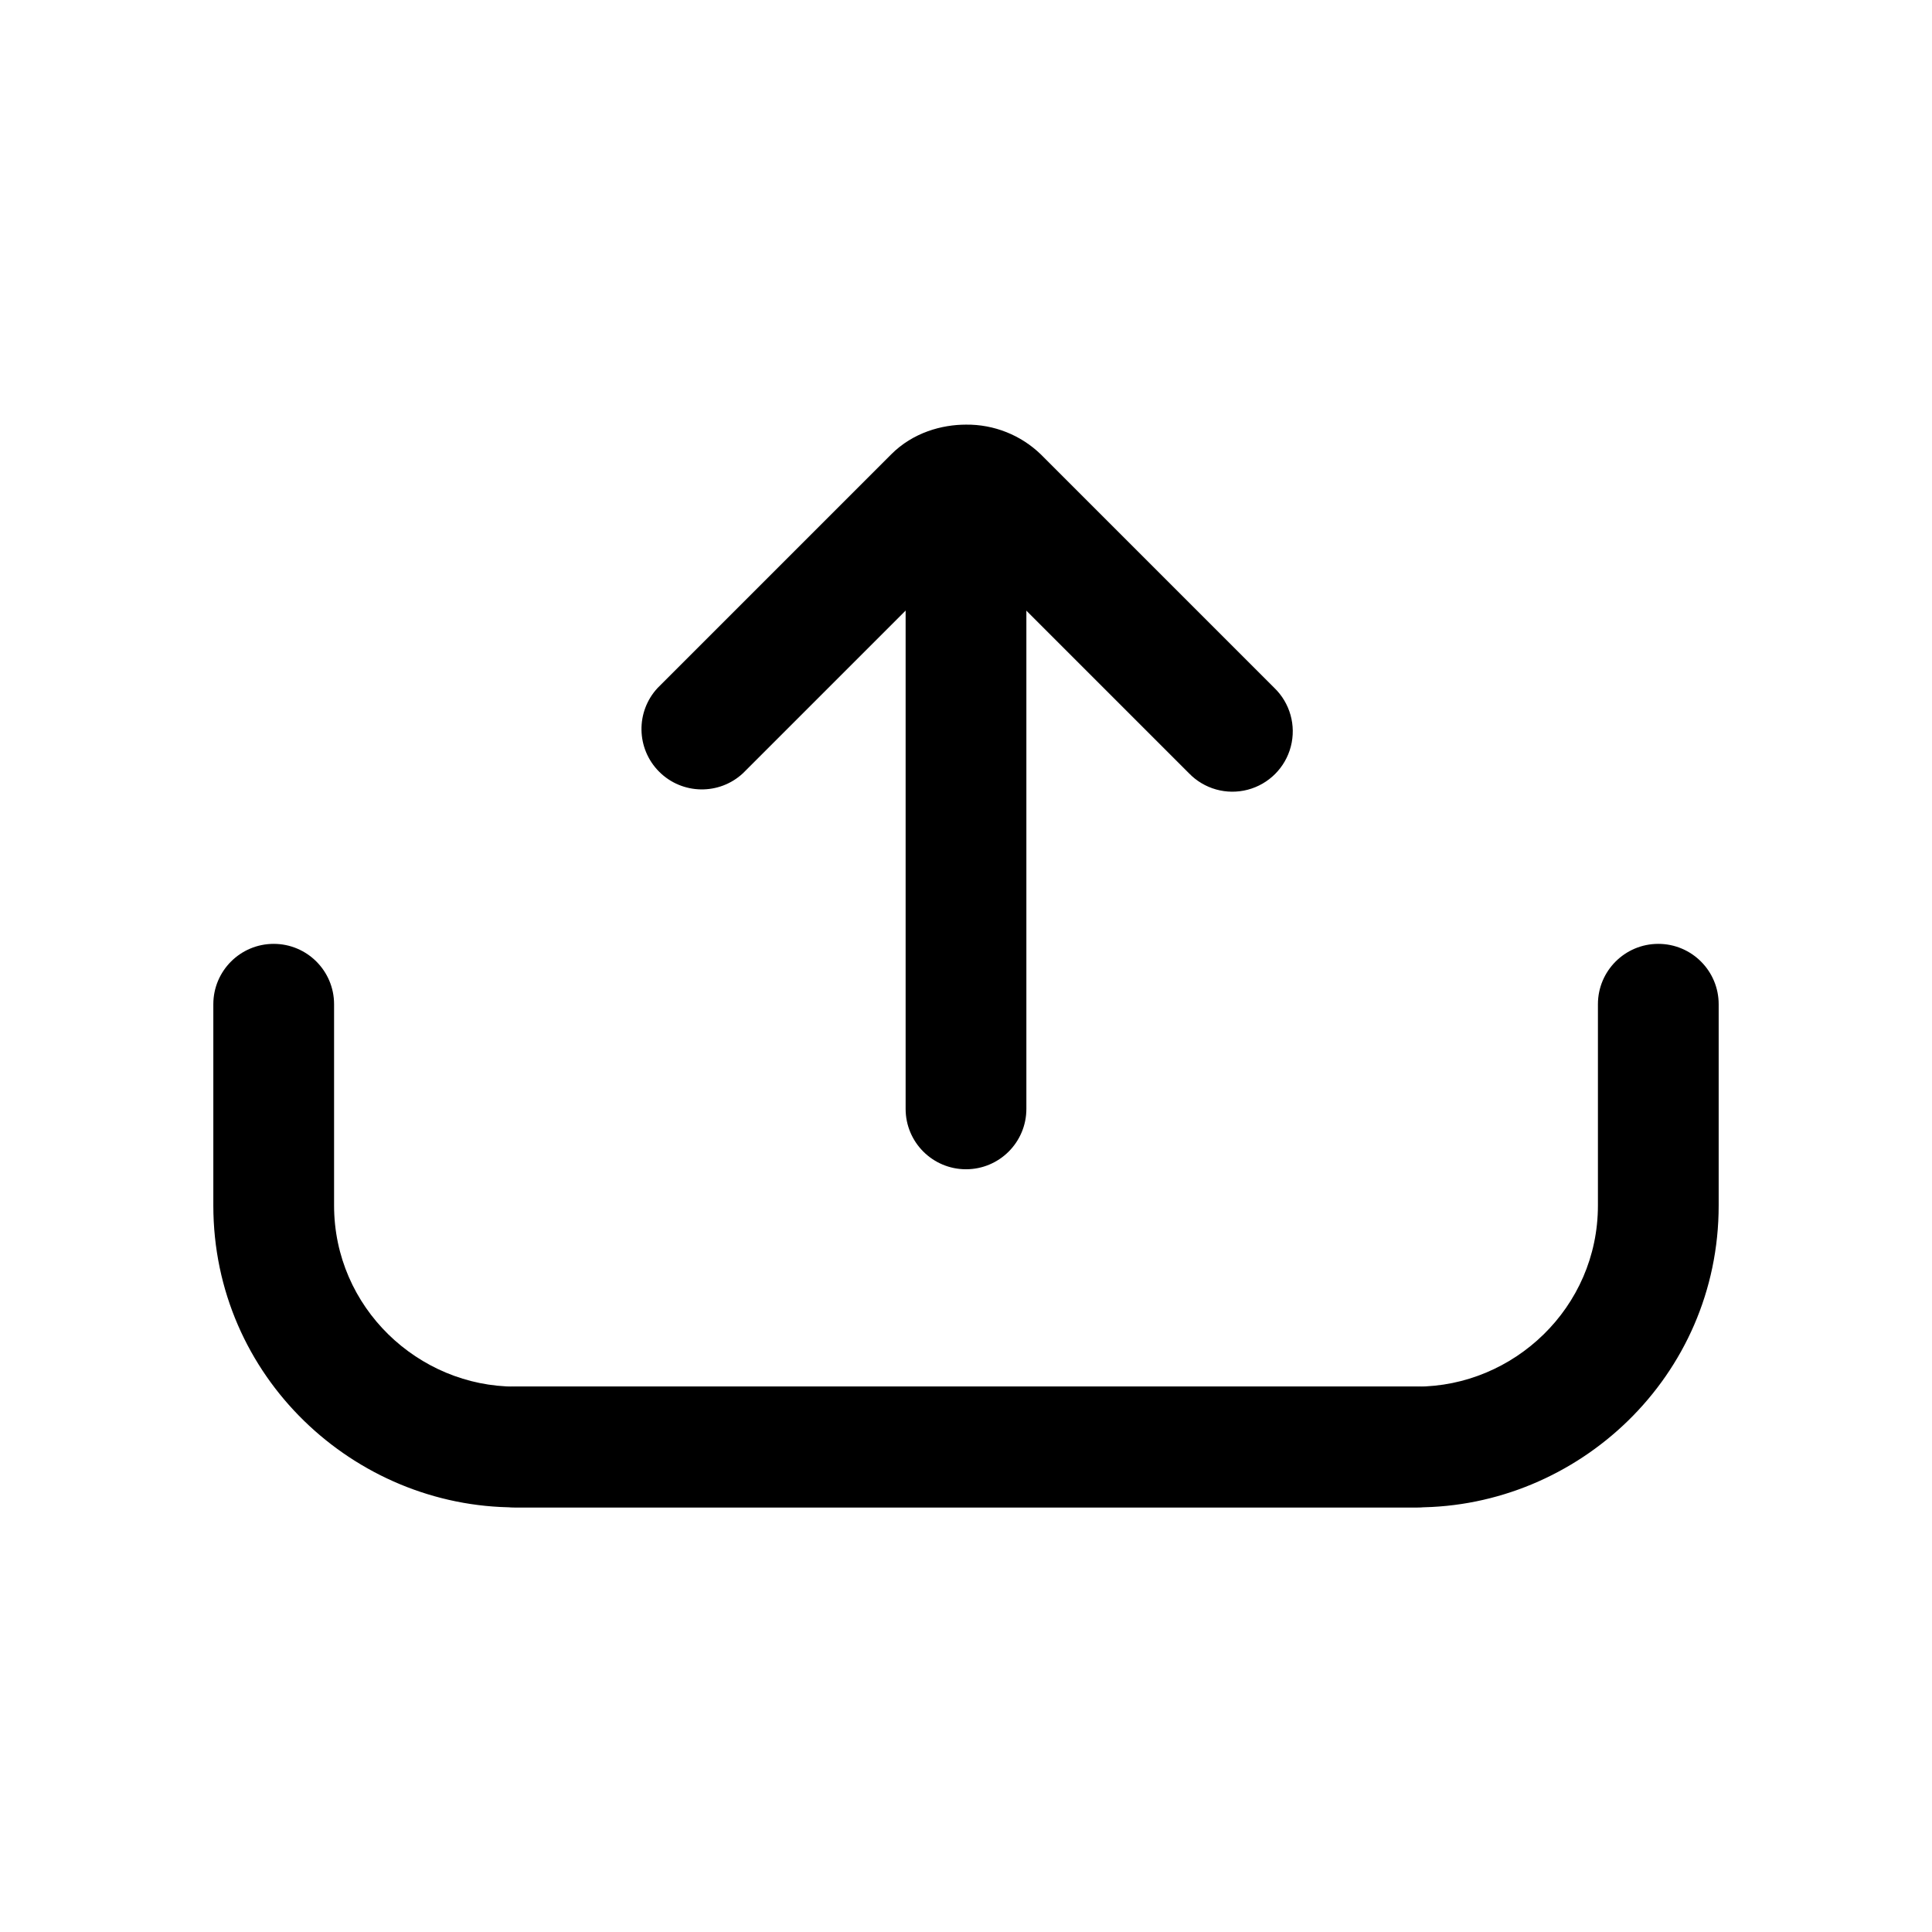
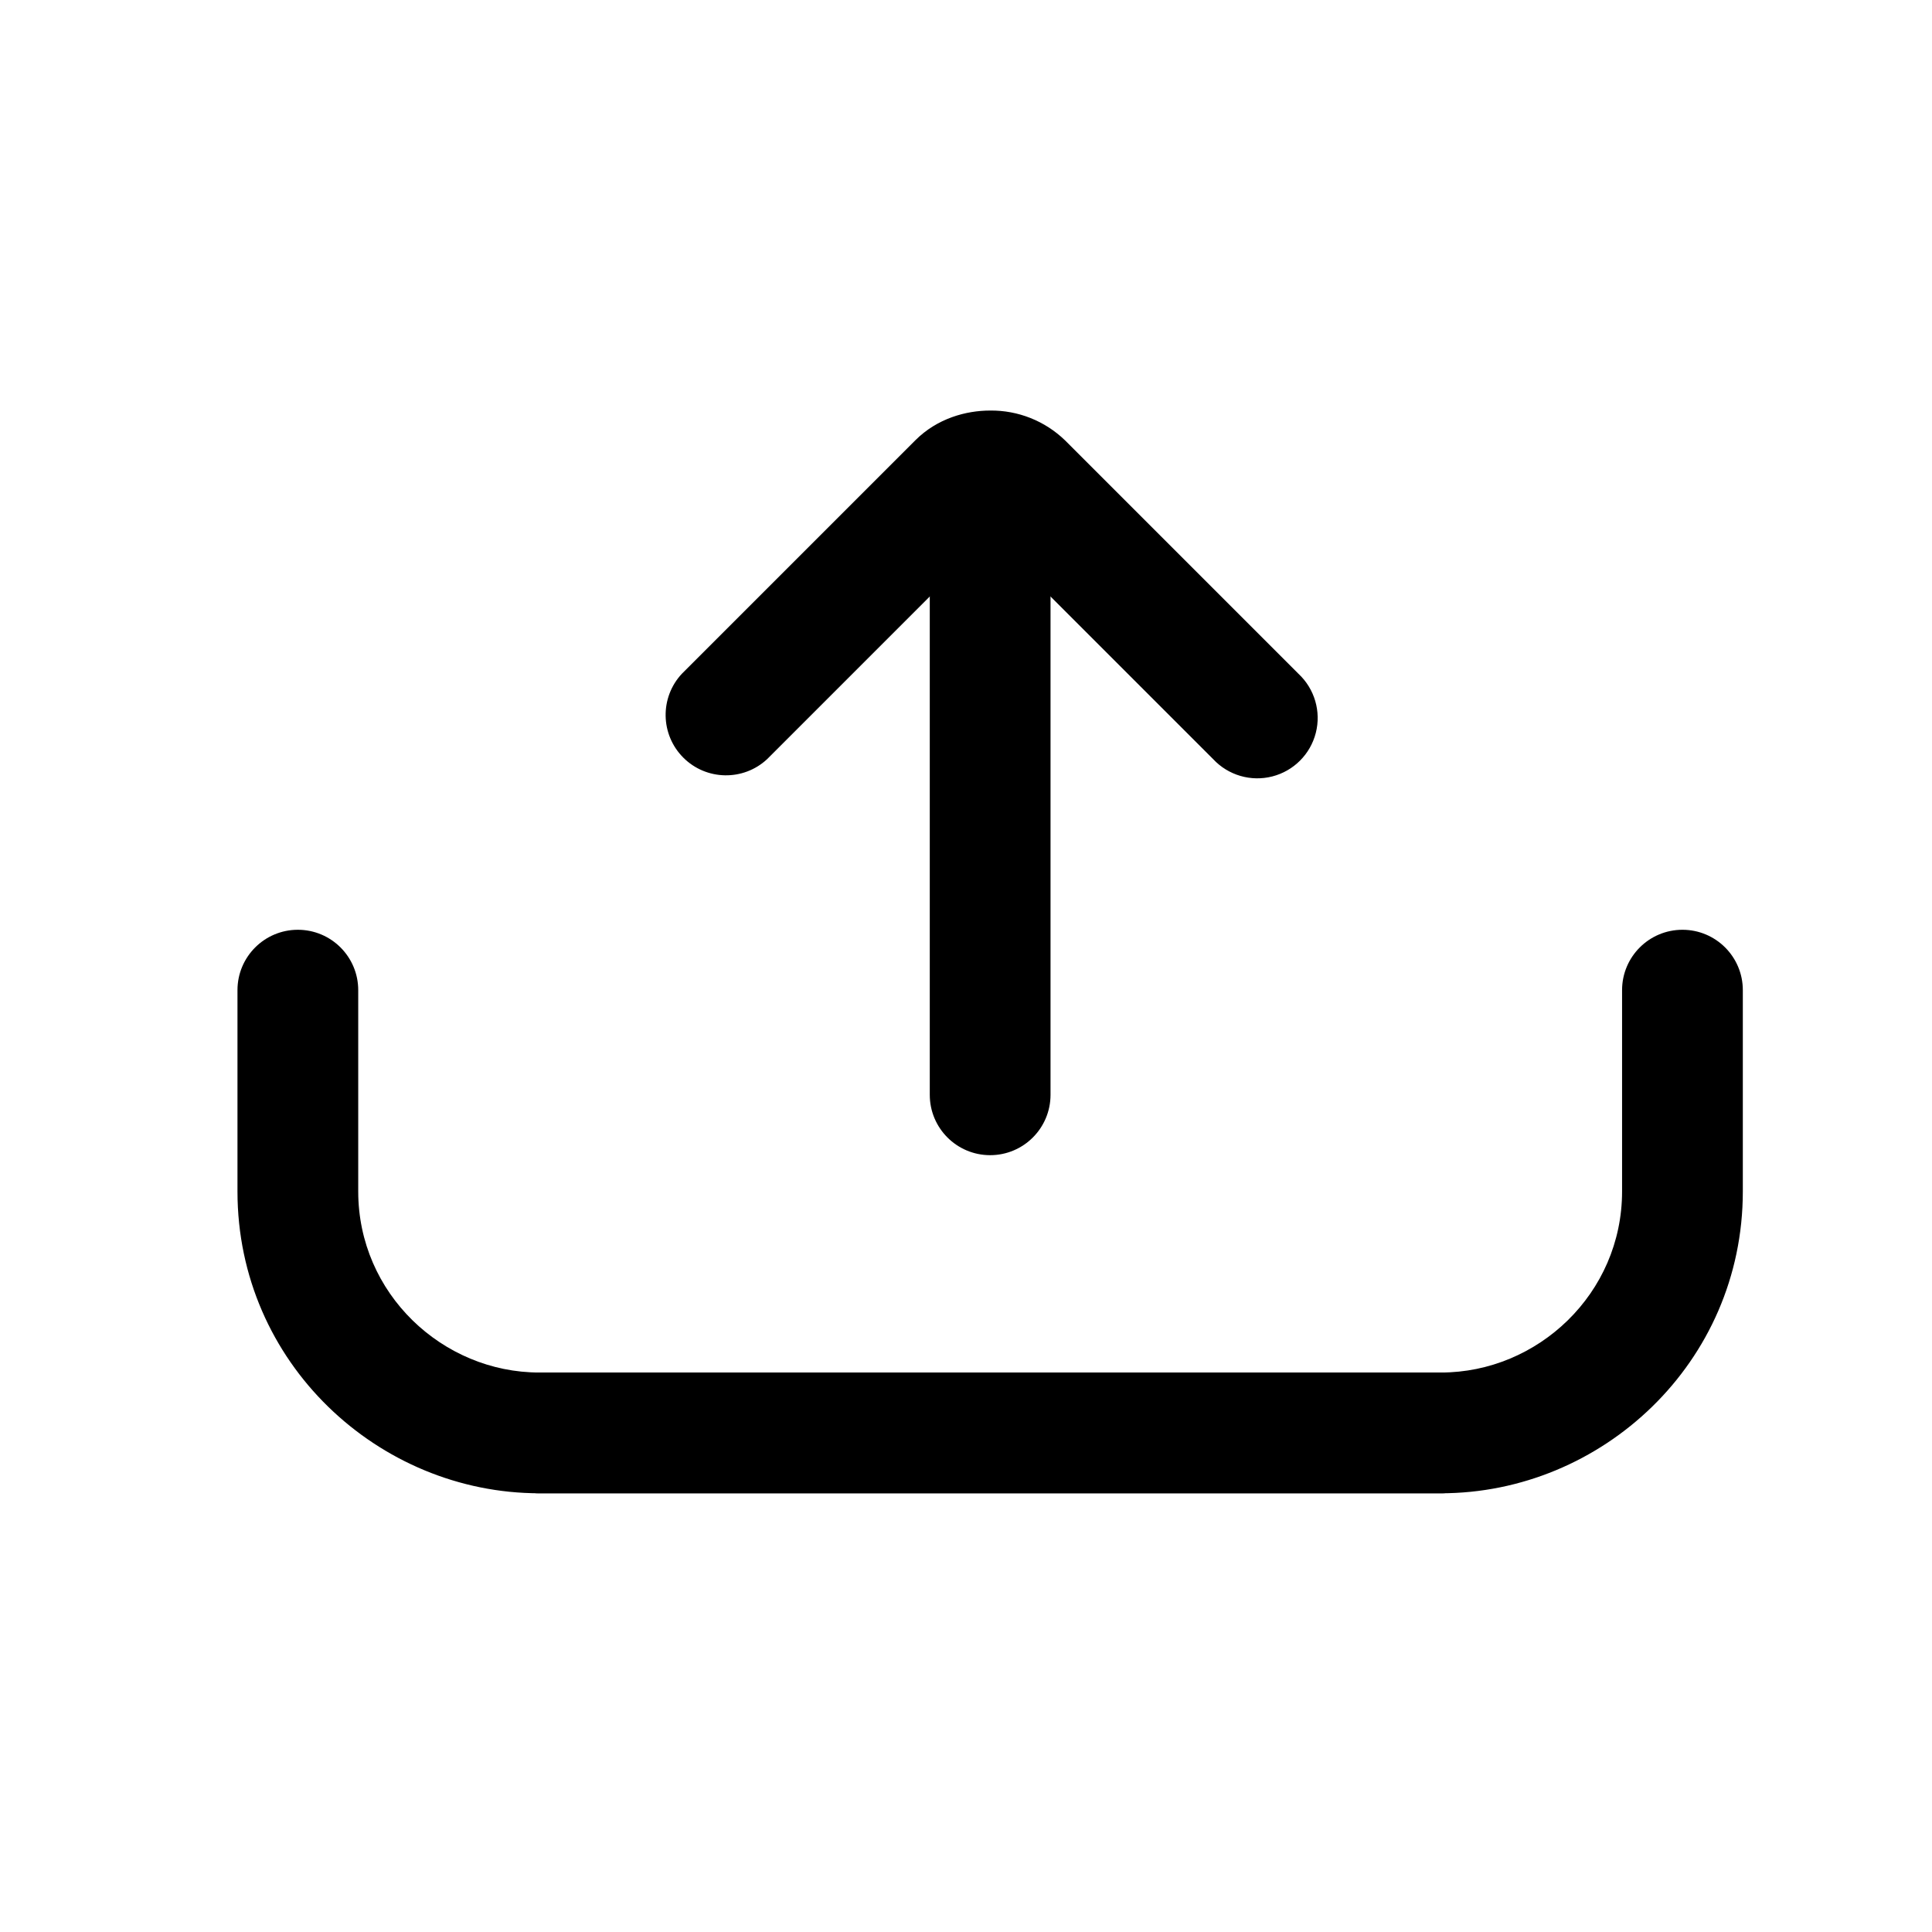
<svg xmlns="http://www.w3.org/2000/svg" fill="none" viewBox="0 0 24 24">
-   <path fill="#000" fill-rule="evenodd" d="M20.6 11.725a.75.75 0 0 1 .75.75v2.5c0 2.13-1.752 3.75-3.75 3.75H6.4a.75.75 0 0 1 0-1.5h11.2c1.202 0 2.25-.98 2.25-2.25v-2.5a.75.75 0 0 1 .75-.75Z" clip-rule="evenodd" />
-   <path fill="#000" fill-rule="evenodd" d="M3.4 11.725a.75.75 0 0 1 .75.75v2.5c0 1.27 1.048 2.25 2.25 2.25h11.2a.75.75 0 0 1 0 1.5H6.4c-1.998 0-3.75-1.62-3.75-3.75v-2.5a.75.75 0 0 1 .75-.75Zm8.6-5.8a.75.75 0 0 1 .75.75v7.1a.75.75 0 1 1-1.5 0v-7.1a.75.75 0 0 1 .75-.75Z" clip-rule="evenodd" />
-   <path fill="#000" fill-rule="evenodd" d="m12 6.836 2.77 2.77a.75.75 0 1 0 1.06-1.061l-2.9-2.9a1.316 1.316 0 0 0-.93-.37c-.299 0-.658.097-.93.37l-2.9 2.9a.75.75 0 0 0 1.06 1.06L12 6.835Z" clip-rule="evenodd" />
+   <path fill="#000" fill-rule="evenodd" d="M20.9 11.55a.75.75 0 0 1 .75.75v2.5c0 2.13-1.752 3.75-3.75 3.75H6.7a.75.75 0 0 1 0-1.5h11.2c1.202 0 2.25-.98 2.25-2.25v-2.5a.75.75 0 0 1 .75-.75Z" clip-rule="evenodd" />
+   <path fill="#000" fill-rule="evenodd" d="M3.7 11.55a.75.75 0 0 1 .75.75v2.5c0 1.27 1.048 2.25 2.25 2.25h11.2a.75.75 0 0 1 0 1.5H6.7c-1.998 0-3.75-1.62-3.75-3.75v-2.5a.75.75 0 0 1 .75-.75Zm8.6-5.8a.75.75 0 0 1 .75.75v7.1a.75.75 0 0 1-1.5 0V6.5a.75.75 0 0 1 .75-.75Z" clip-rule="evenodd" />
+   <path fill="#000" fill-rule="evenodd" d="m12.3 6.66 2.77 2.77a.75.75 0 1 0 1.06-1.06l-2.9-2.9a1.316 1.316 0 0 0-.93-.37c-.299 0-.658.097-.93.37l-2.9 2.9a.75.75 0 0 0 1.06 1.06l2.77-2.77Z" clip-rule="evenodd" />
</svg>
